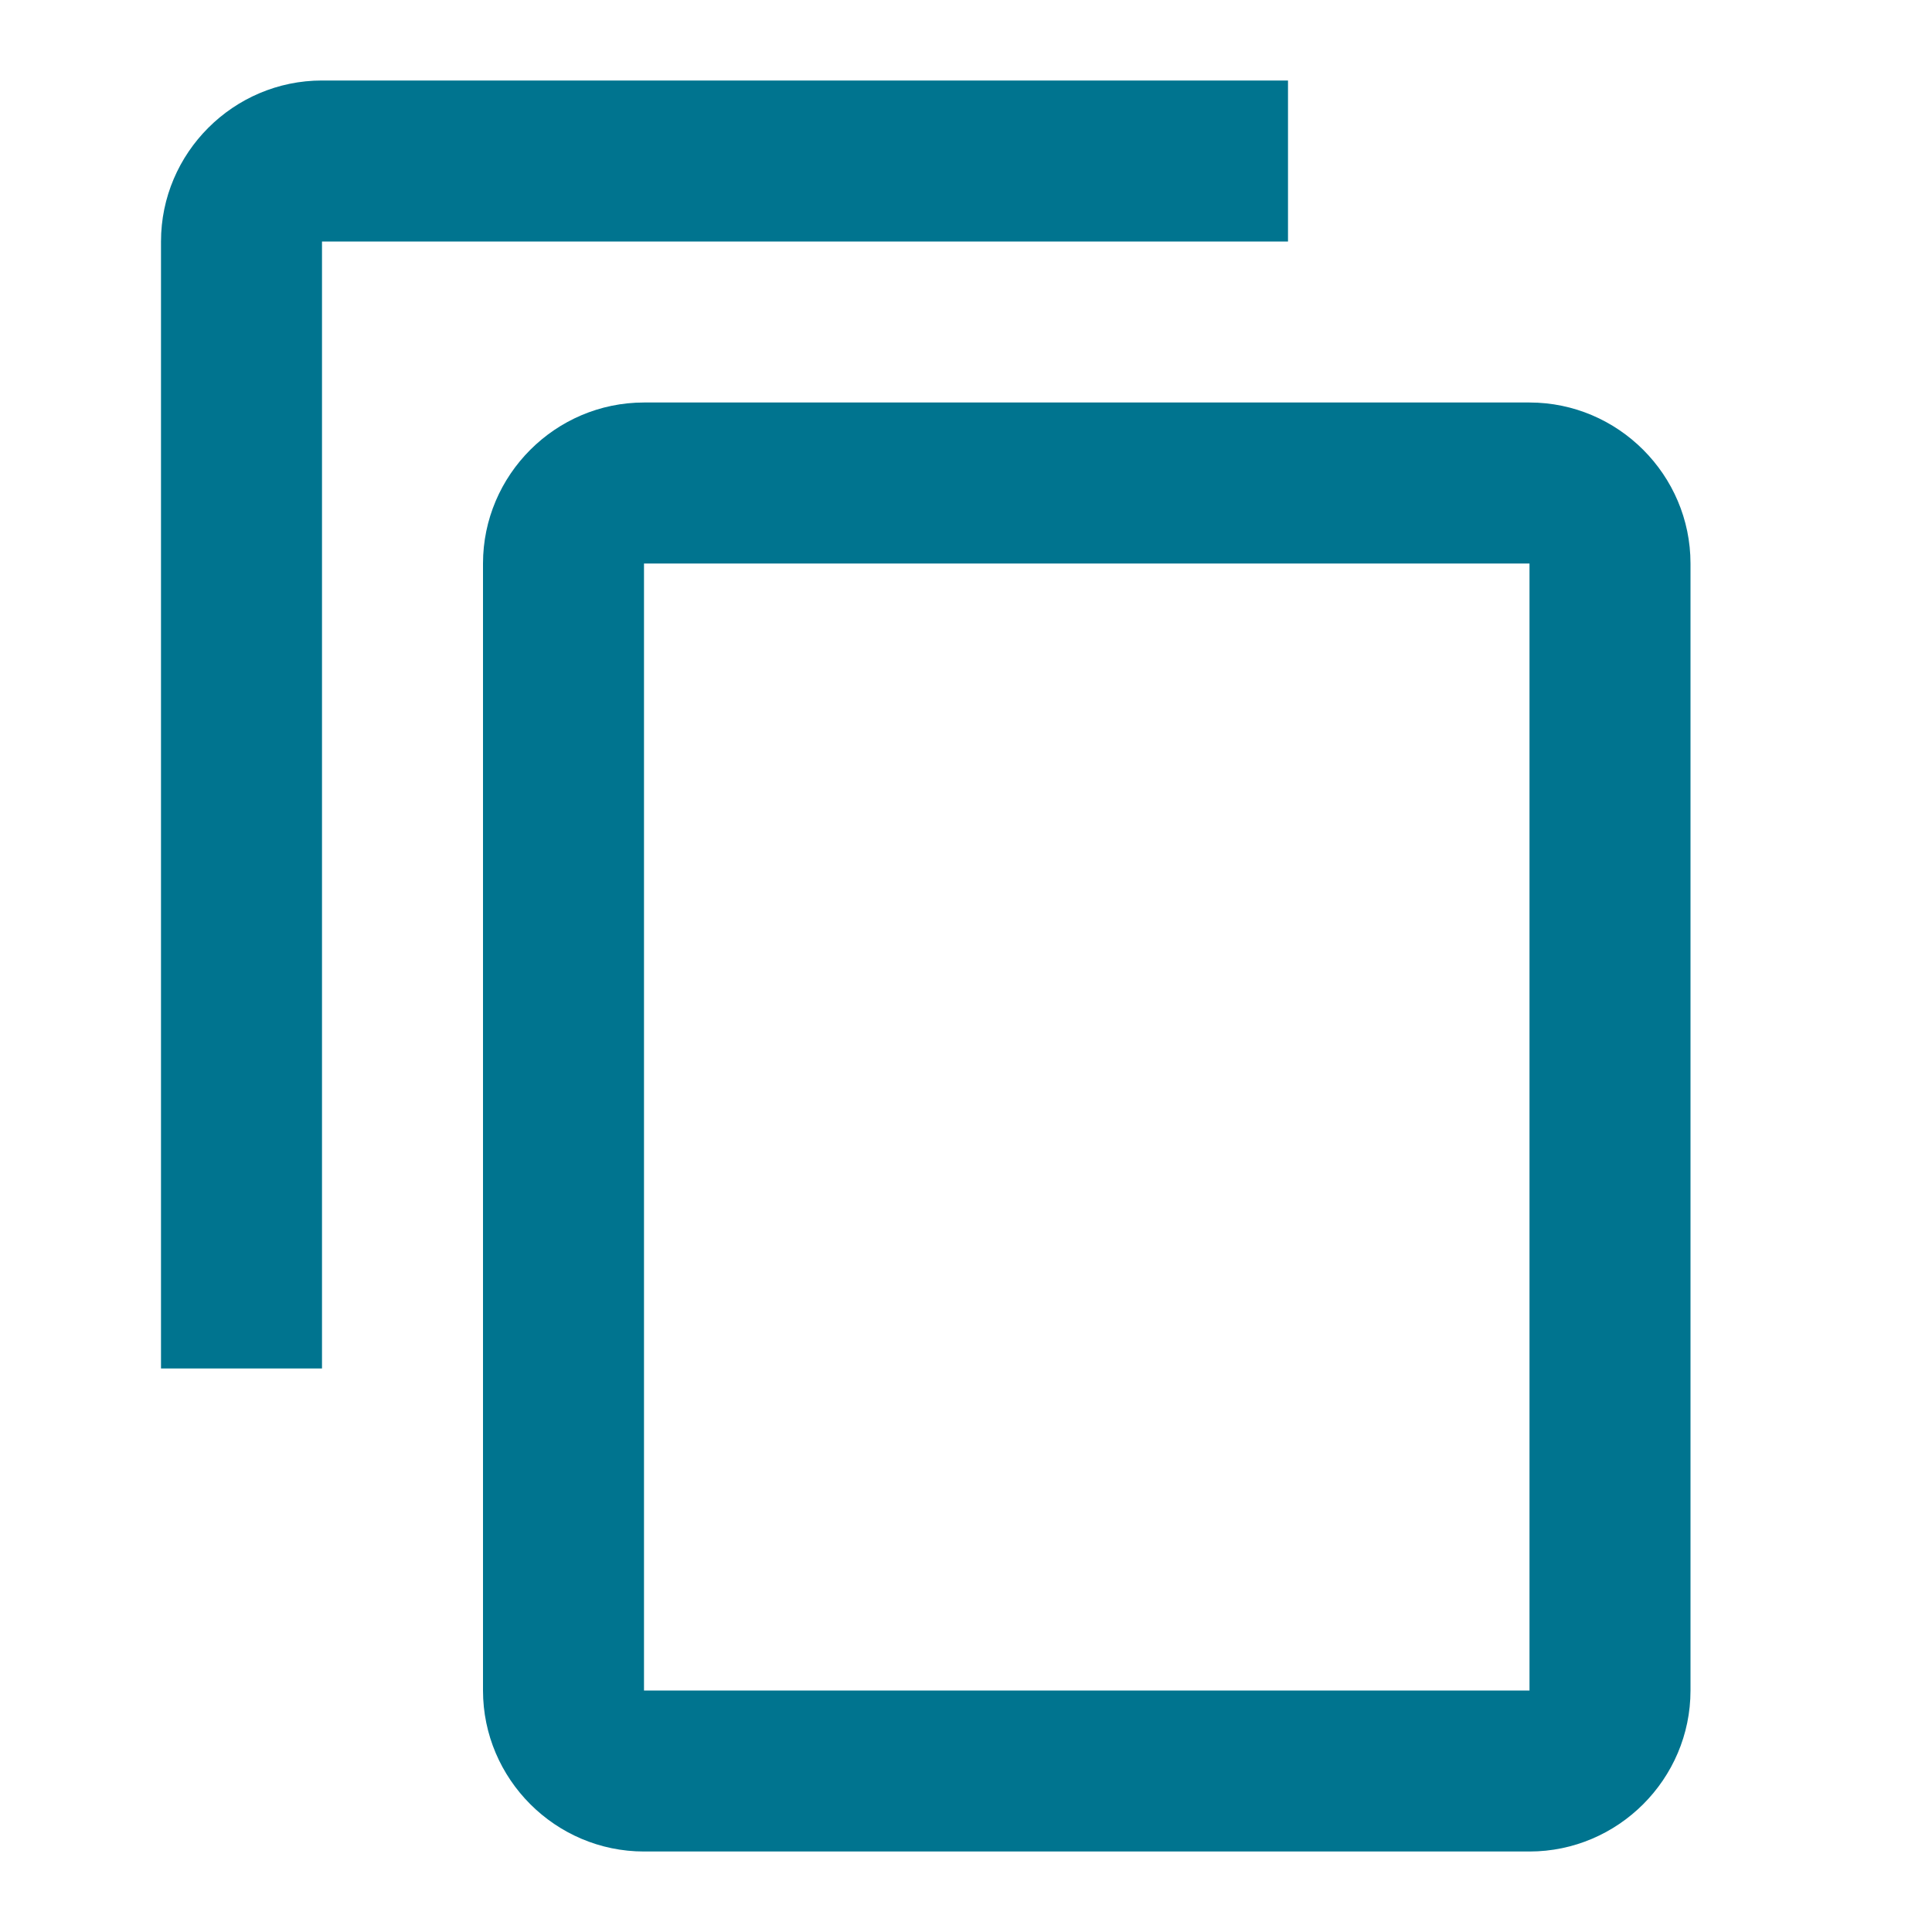
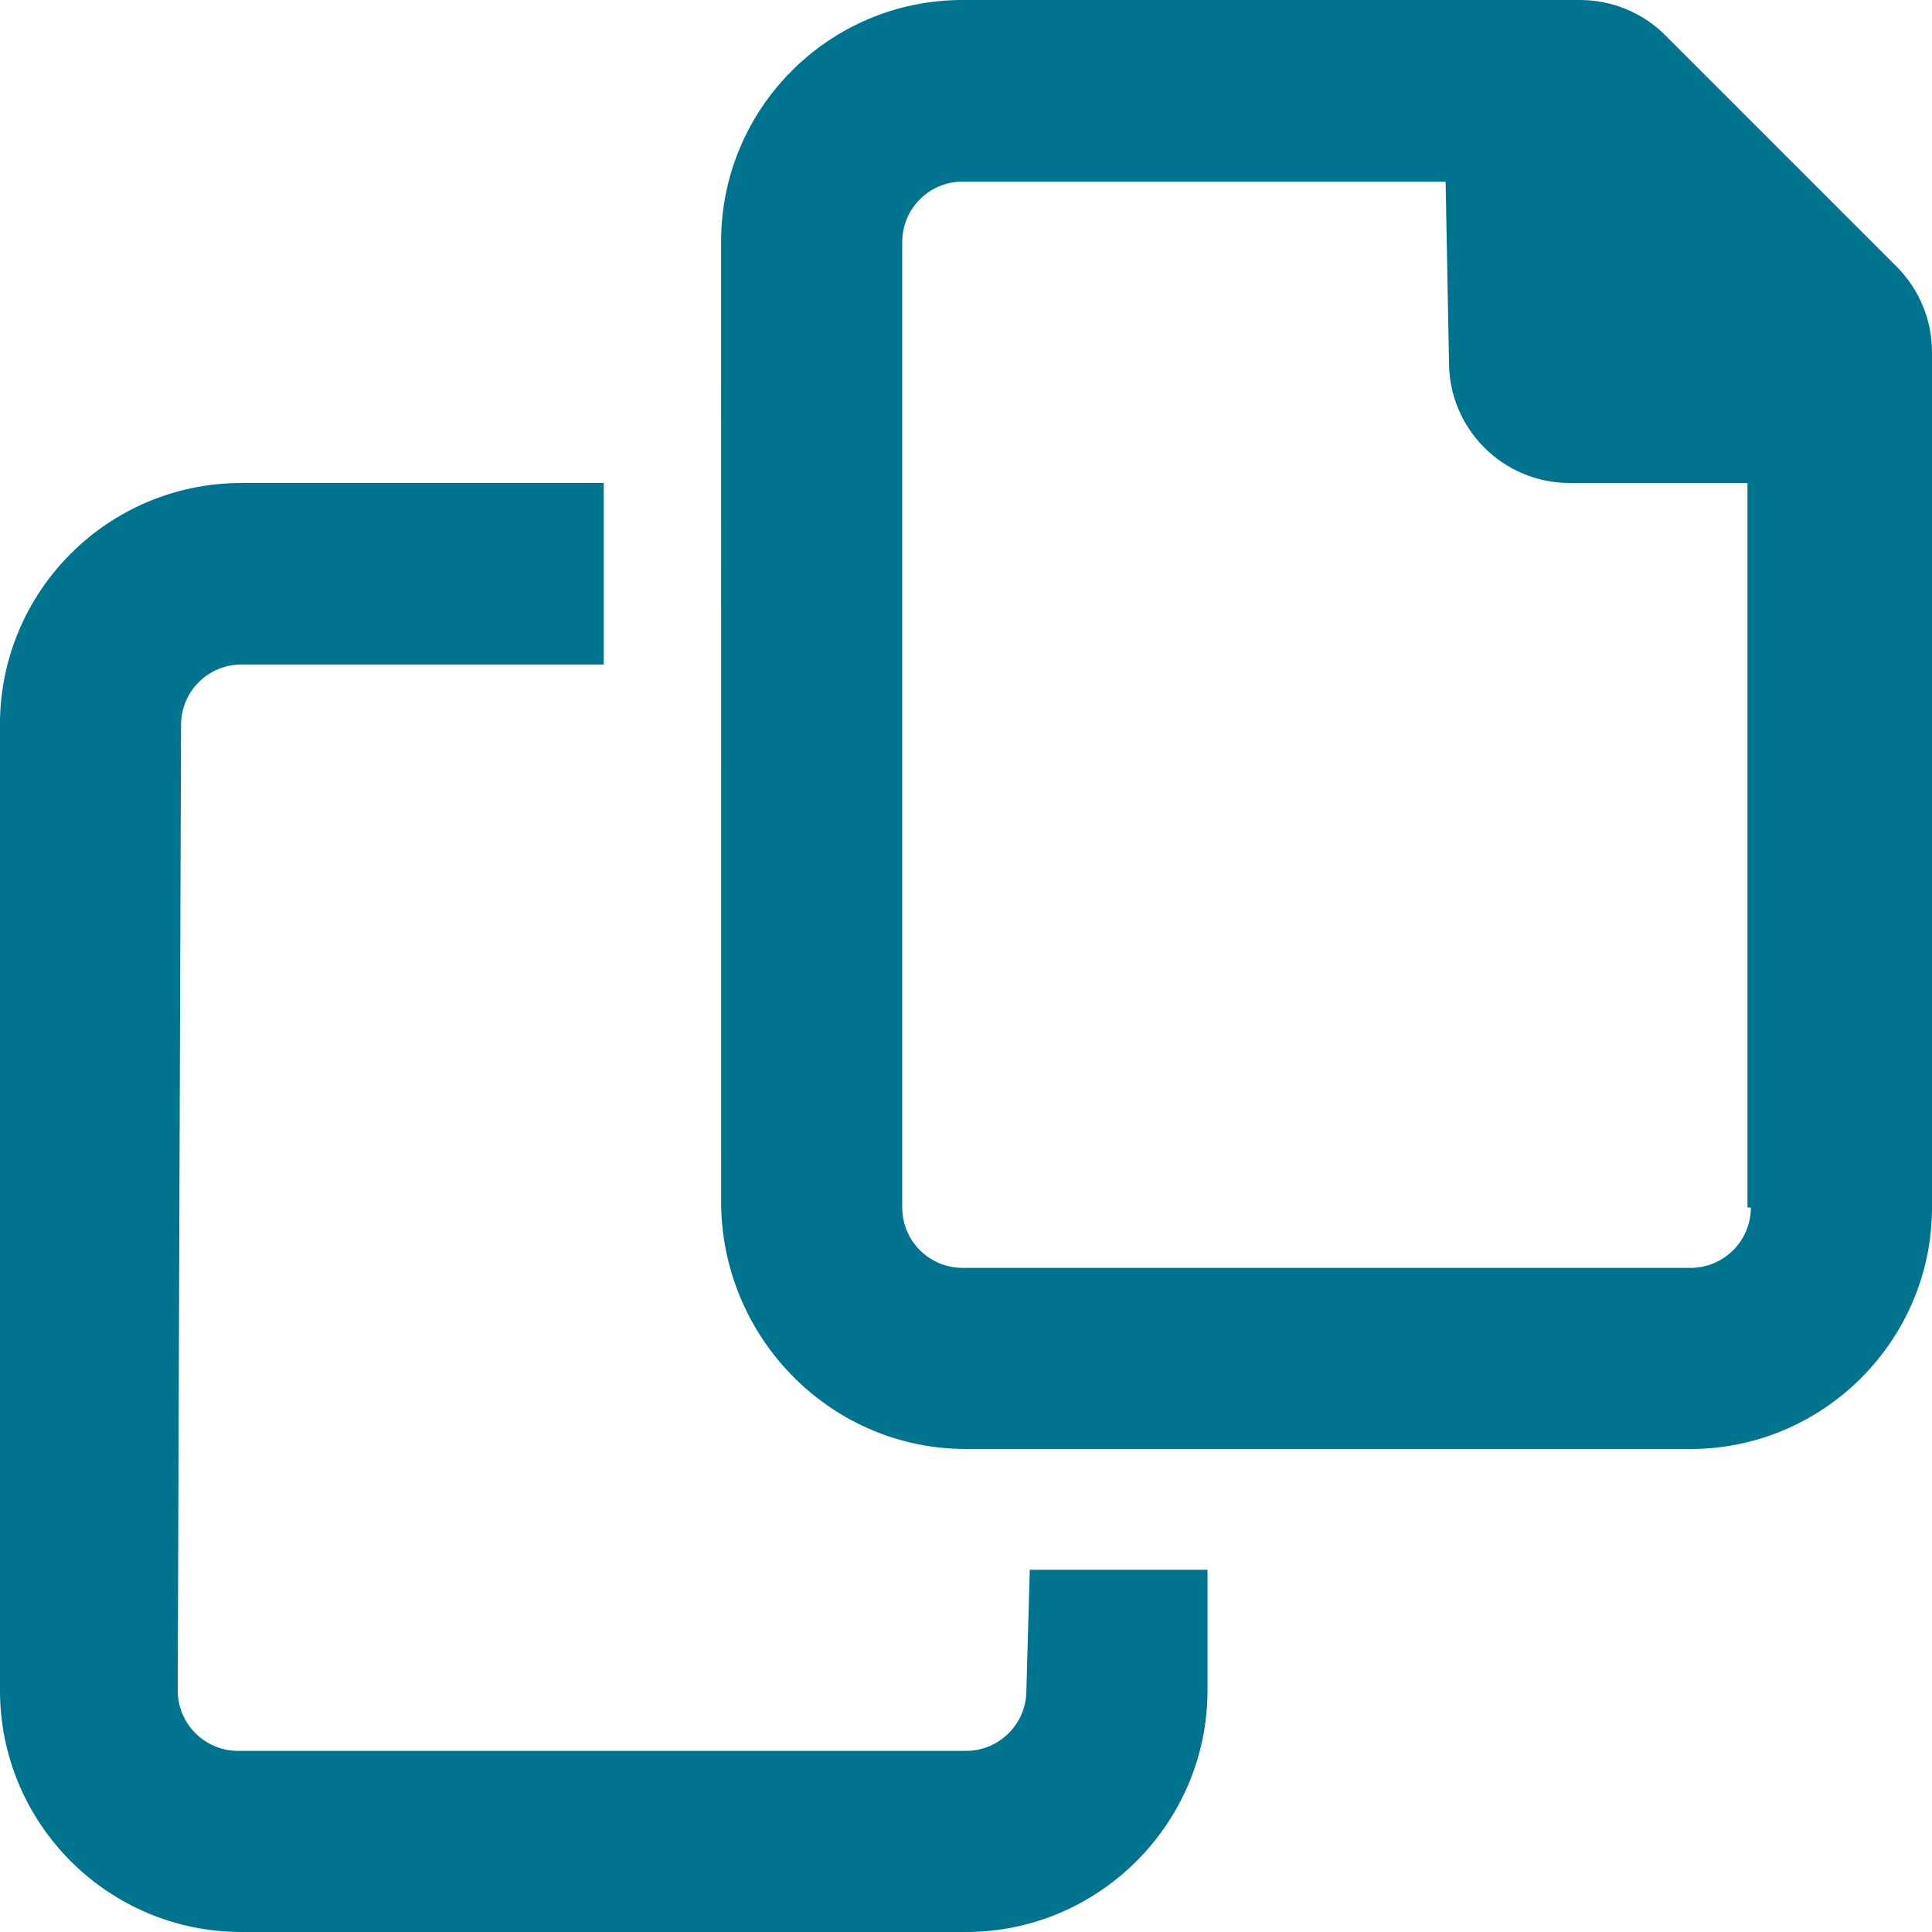
- <svg xmlns="http://www.w3.org/2000/svg" height="24px" viewBox="0 0 24 24" width="24px" fill="#00748f">
-   <path d="M0 0h24v24H0z" fill="none" />
-   <path d="M16 1H4c-1.1 0-2 .9-2 2v14h2V3h12V1zm3 4H8c-1.1 0-2 .9-2 2v14c0 1.1.9 2 2 2h11c1.1 0 2-.9 2-2V7c0-1.1-.9-2-2-2zm0 16H8V7h11v14z" />
+ <svg xmlns="http://www.w3.org/2000/svg" viewBox="0 0 512 512" fill="#00748f">
+   <path d="M502.6 70.63l-61.25-61.25C435.4 3.371 427.2 0 418.7 0H255.1c-35.35 0-64 28.66-64 64l.019 256C192 355.4 220.7 384 256 384h192c35.2 0 64-28.8 64-64V93.25C512 84.77 508.6 76.63 502.6 70.63zM464 320c0 8.836-7.164 16-16 16H255.1c-8.838 0-16-7.164-16-16L239.1 64.13c0-8.836 7.164-16 16-16h128L384 96c0 17.67 14.33 32 32 32h47.1V320zM272 448c0 8.836-7.164 16-16 16H63.1c-8.838 0-16-7.164-16-16L47.98 192.1c0-8.836 7.164-16 16-16H160V128H63.99c-35.35 0-64 28.65-64 64l.01 256C.002 483.3 28.66 512 64 512h192c35.2 0 64-28.8 64-64v-32h-47.1L272 448z" />
</svg>
